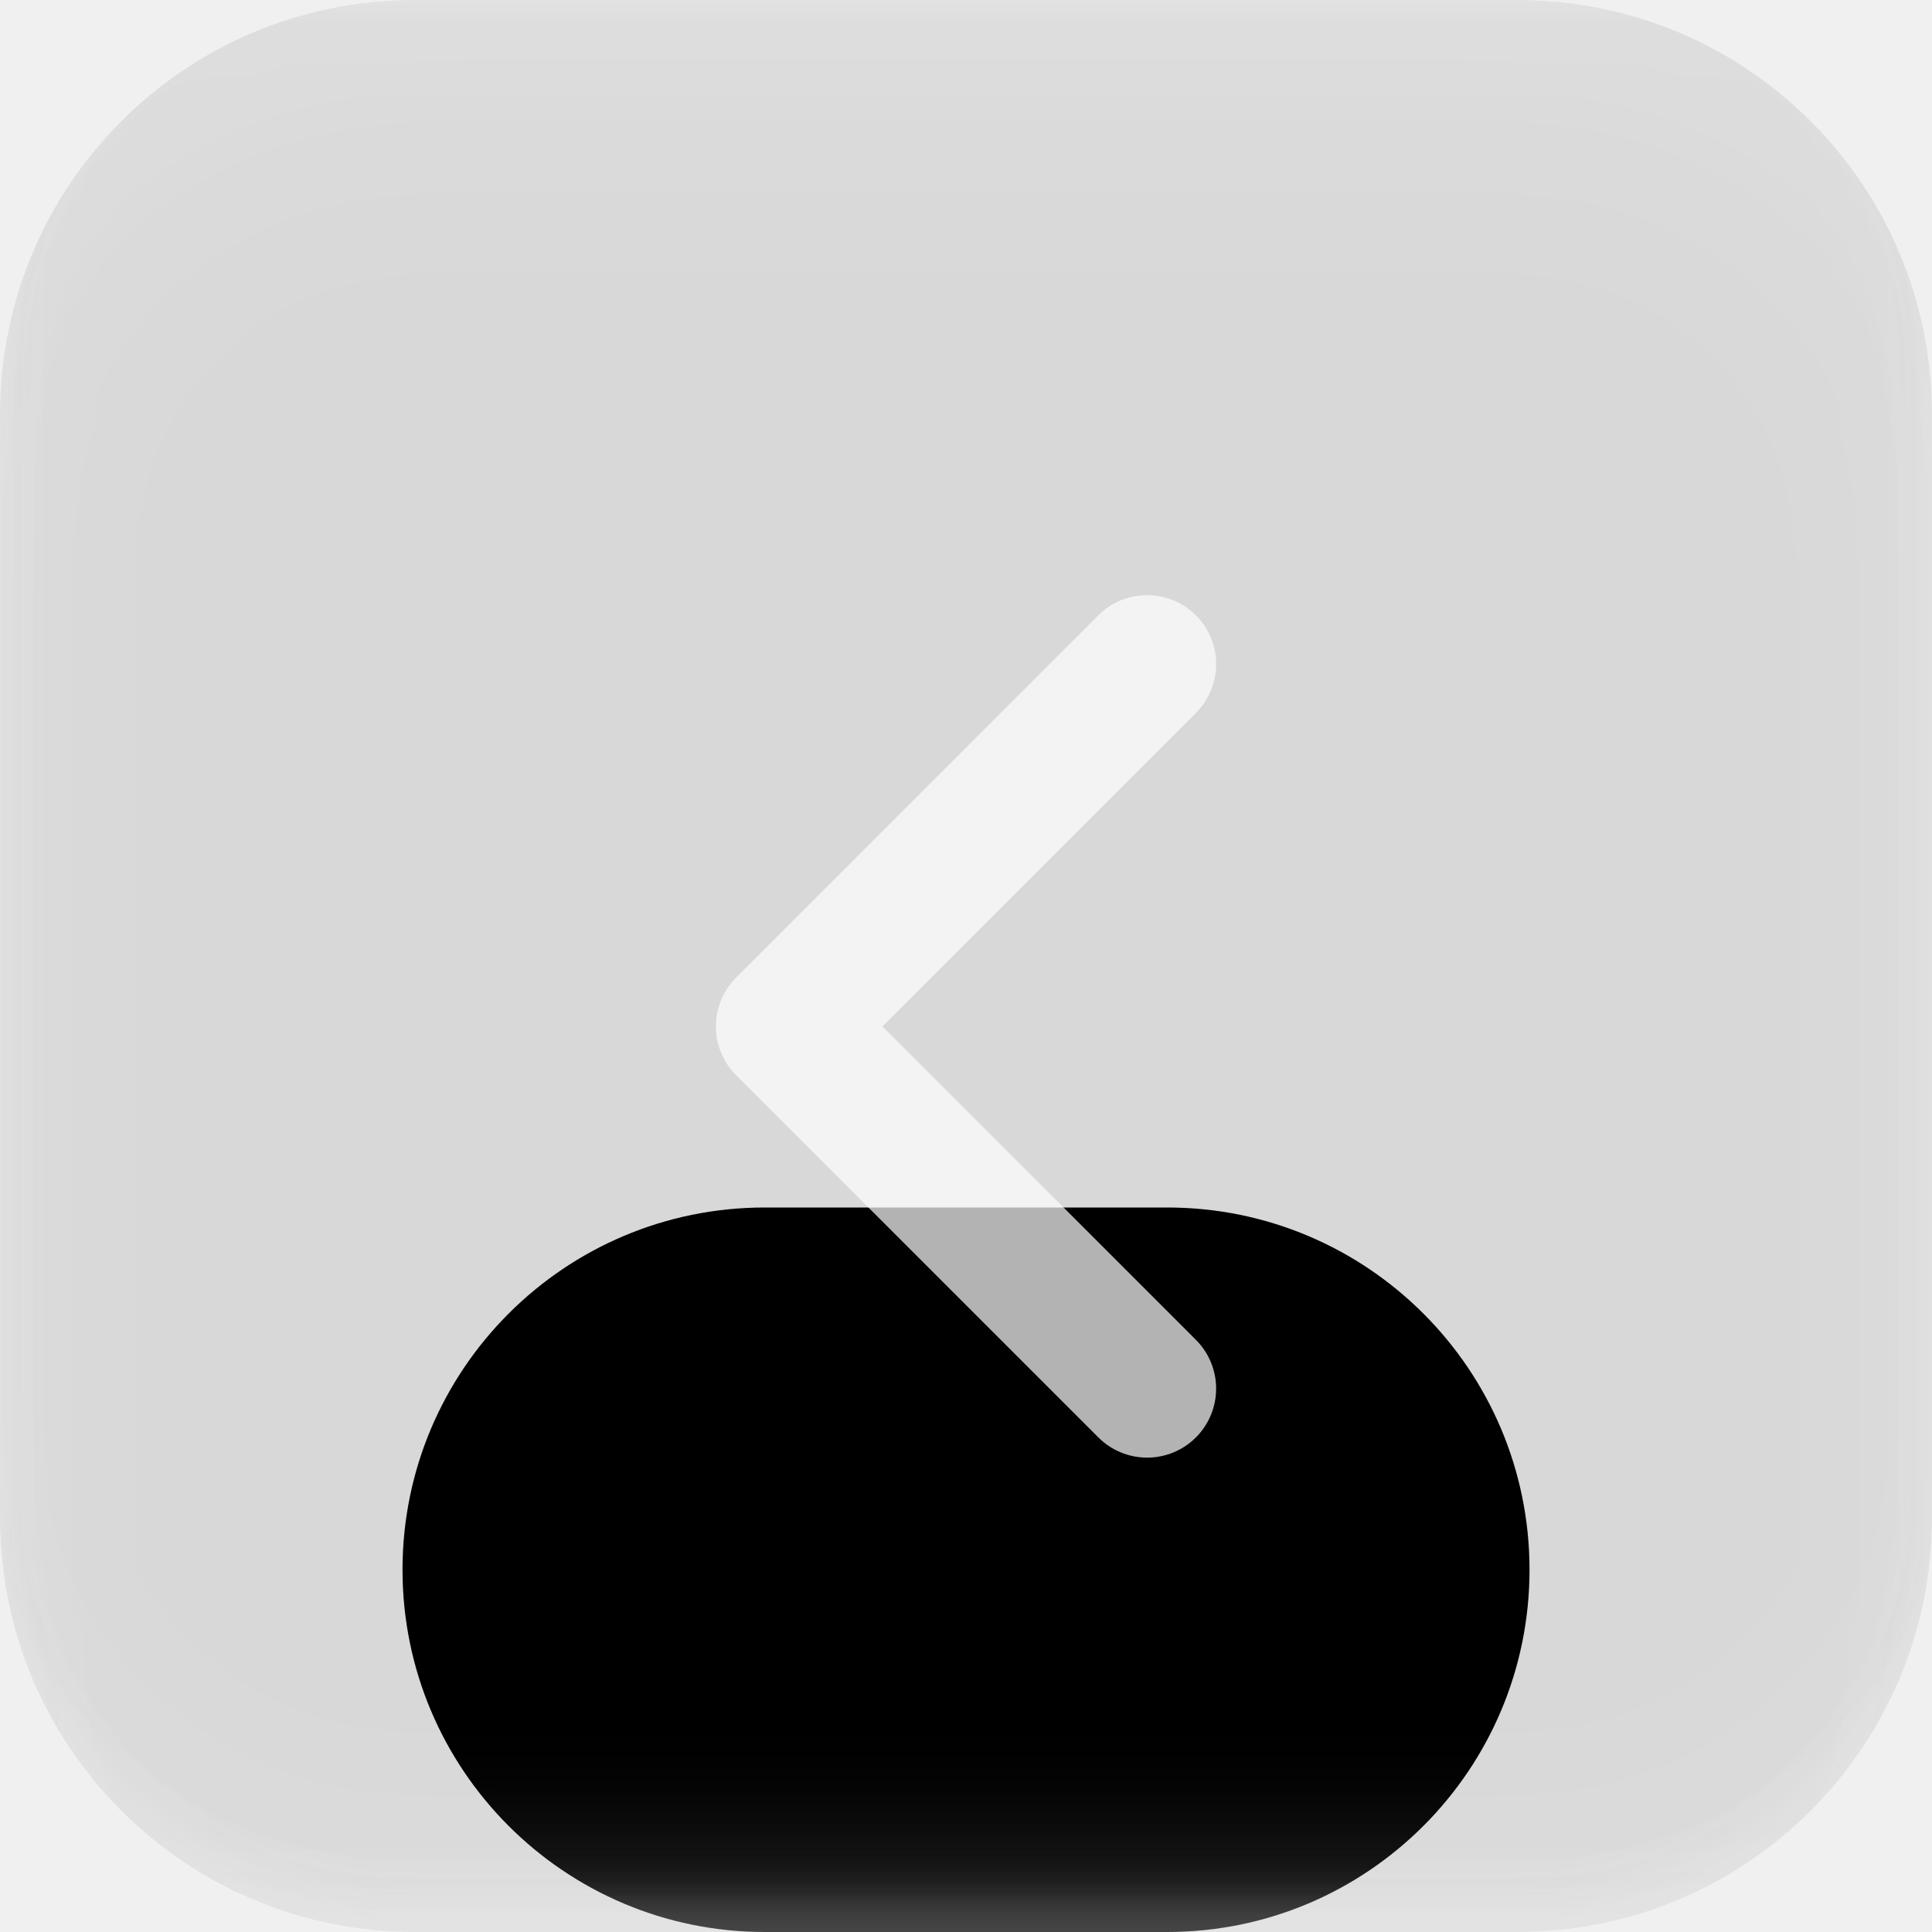
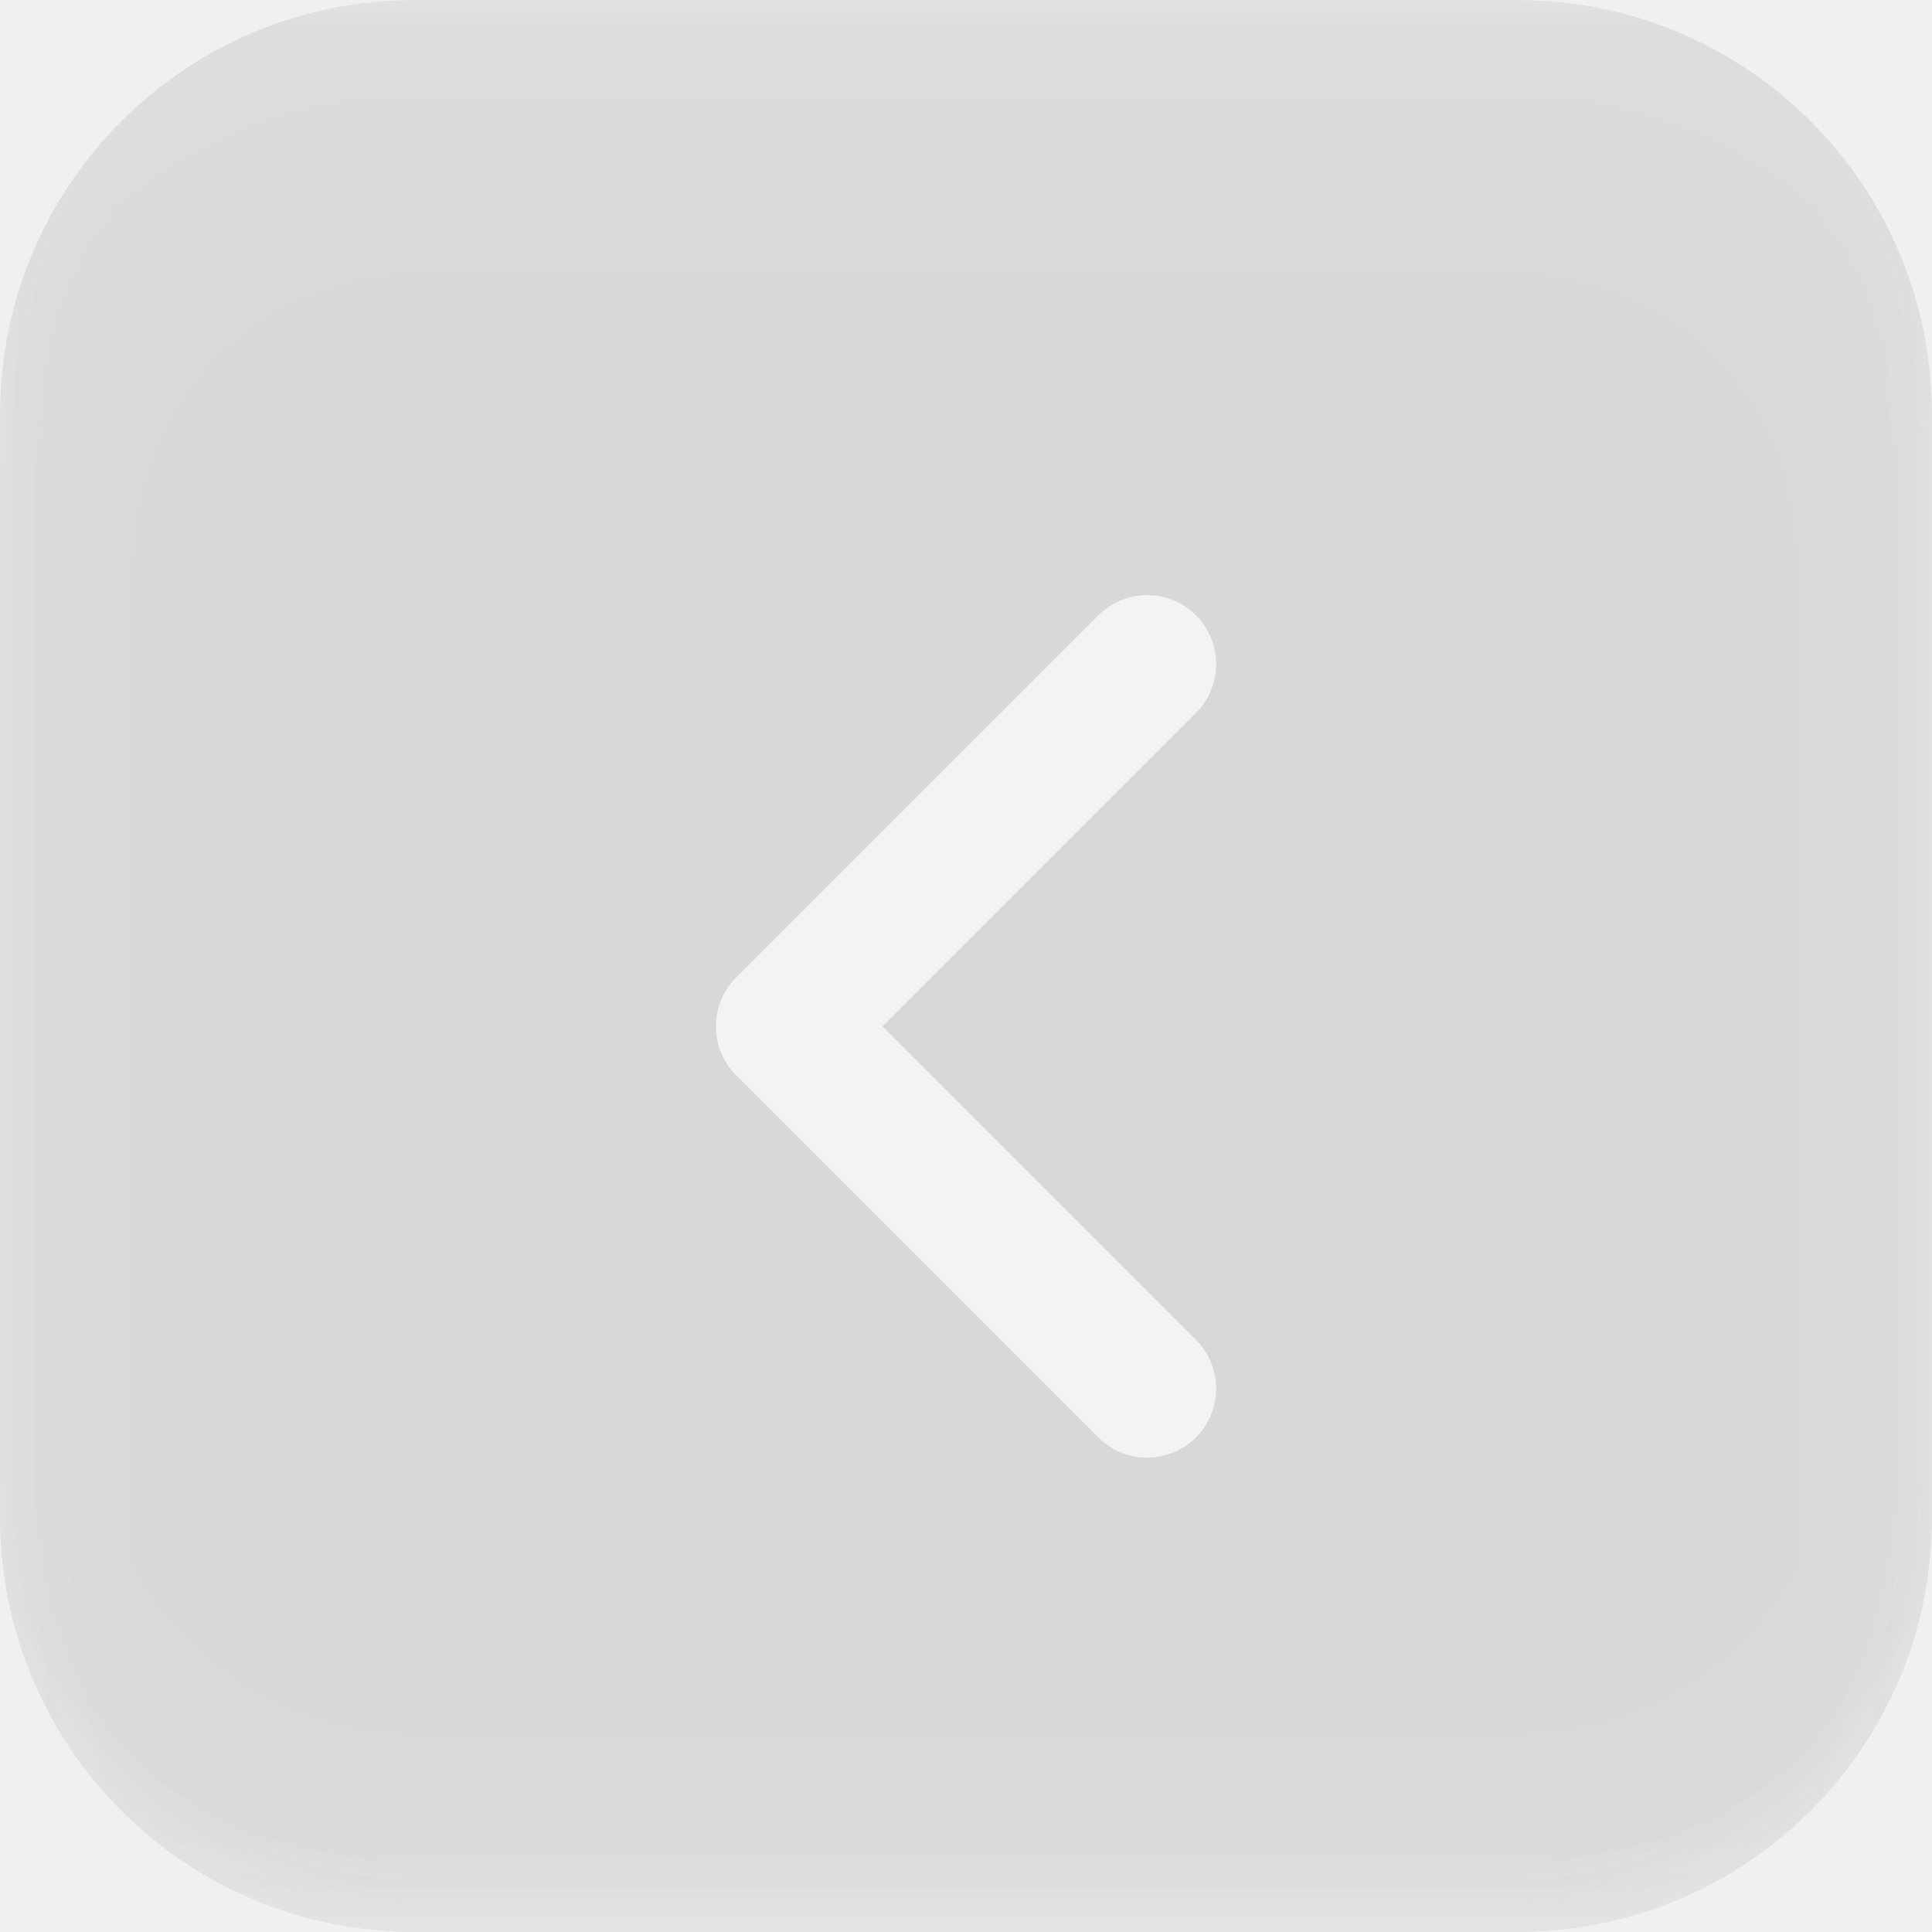
<svg xmlns="http://www.w3.org/2000/svg" width="56" height="56" viewBox="0 0 56 56" fill="none">
-   <rect x="11.667" y="35" width="32.667" height="21" rx="10.5" fill="black" />
-   <g filter="url(#filter0_biii_4113_34479)">
+   <g filter="url(#filter0_biii_7776_43112)">
    <rect width="56" height="56" rx="12" fill="black" fill-opacity="0.1" />
  </g>
  <path d="M33.25 19.25L22.75 29.75L33.25 40.25" stroke="white" stroke-opacity="0.7" stroke-width="4" stroke-linecap="round" stroke-linejoin="round" />
  <defs>
-     <filter id="filter0_biii_4113_34479" x="-14" y="-14" width="84" height="84" filterUnits="userSpaceOnUse" color-interpolation-filters="sRGB">
+     <filter id="filter0_biii_7776_43112" x="-14" y="-14" width="84" height="84" filterUnits="userSpaceOnUse" color-interpolation-filters="sRGB">
      <feFlood flood-opacity="0" result="BackgroundImageFix" />
      <feGaussianBlur in="BackgroundImageFix" stdDeviation="7" />
-       <feComposite in2="SourceAlpha" operator="in" result="effect1_backgroundBlur_4113_34479" />
-       <feBlend mode="normal" in="SourceGraphic" in2="effect1_backgroundBlur_4113_34479" result="shape" />
+       <feComposite in2="SourceAlpha" operator="in" result="effect1_backgroundBlur_7776_43112" />
+       <feBlend mode="normal" in="SourceGraphic" in2="effect1_backgroundBlur_7776_43112" result="shape" />
      <feColorMatrix in="SourceAlpha" type="matrix" values="0 0 0 0 0 0 0 0 0 0 0 0 0 0 0 0 0 0 127 0" result="hardAlpha" />
      <feOffset dy="-3" />
      <feGaussianBlur stdDeviation="1.5" />
      <feComposite in2="hardAlpha" operator="arithmetic" k2="-1" k3="1" />
      <feColorMatrix type="matrix" values="0 0 0 0 1 0 0 0 0 1 0 0 0 0 1 0 0 0 0.08 0" />
-       <feBlend mode="normal" in2="shape" result="effect2_innerShadow_4113_34479" />
+       <feBlend mode="normal" in2="shape" result="effect2_innerShadow_7776_43112" />
      <feColorMatrix in="SourceAlpha" type="matrix" values="0 0 0 0 0 0 0 0 0 0 0 0 0 0 0 0 0 0 127 0" result="hardAlpha" />
      <feOffset dy="4" />
      <feGaussianBlur stdDeviation="2" />
      <feComposite in2="hardAlpha" operator="arithmetic" k2="-1" k3="1" />
      <feColorMatrix type="matrix" values="0 0 0 0 1 0 0 0 0 1 0 0 0 0 1 0 0 0 0.1 0" />
-       <feBlend mode="normal" in2="effect2_innerShadow_4113_34479" result="effect3_innerShadow_4113_34479" />
+       <feBlend mode="normal" in2="effect2_innerShadow_7776_43112" result="effect3_innerShadow_7776_43112" />
      <feColorMatrix in="SourceAlpha" type="matrix" values="0 0 0 0 0 0 0 0 0 0 0 0 0 0 0 0 0 0 127 0" result="hardAlpha" />
      <feOffset dy="-1" />
      <feGaussianBlur stdDeviation="0.5" />
      <feComposite in2="hardAlpha" operator="arithmetic" k2="-1" k3="1" />
      <feColorMatrix type="matrix" values="0 0 0 0 1 0 0 0 0 1 0 0 0 0 1 0 0 0 0.15 0" />
-       <feBlend mode="normal" in2="effect3_innerShadow_4113_34479" result="effect4_innerShadow_4113_34479" />
+       <feBlend mode="normal" in2="effect3_innerShadow_7776_43112" result="effect4_innerShadow_7776_43112" />
    </filter>
  </defs>
</svg>
